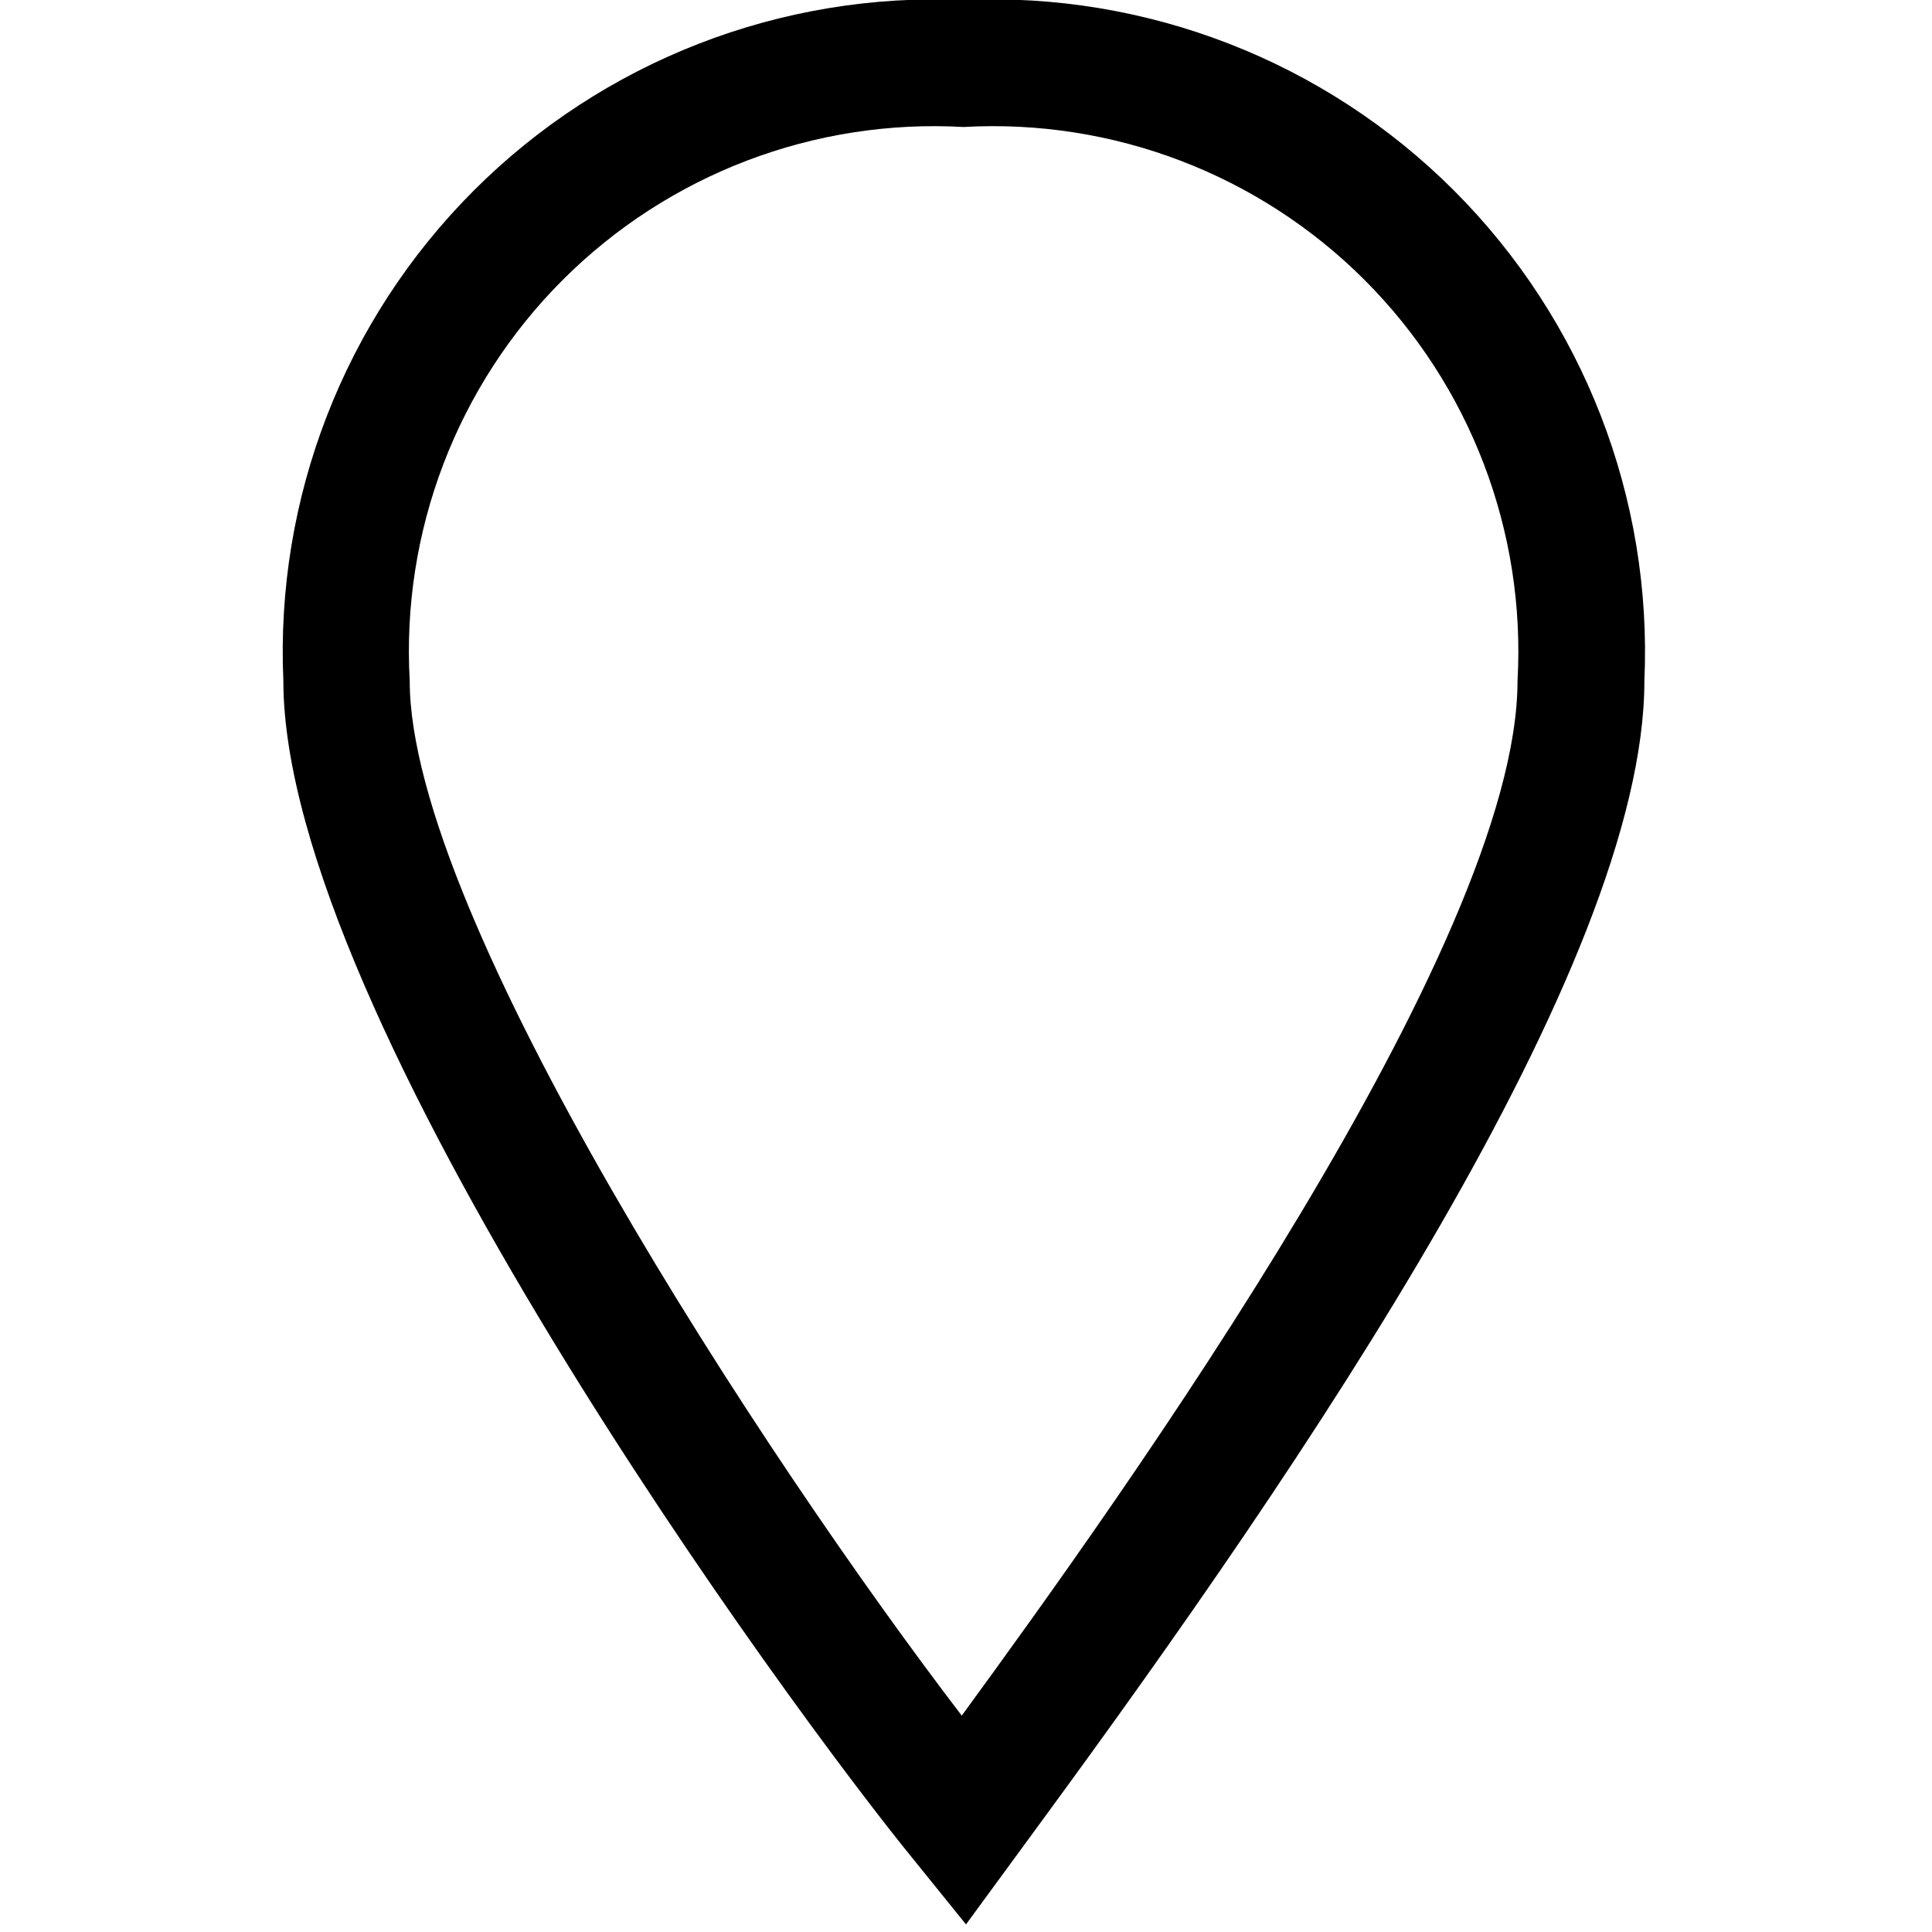
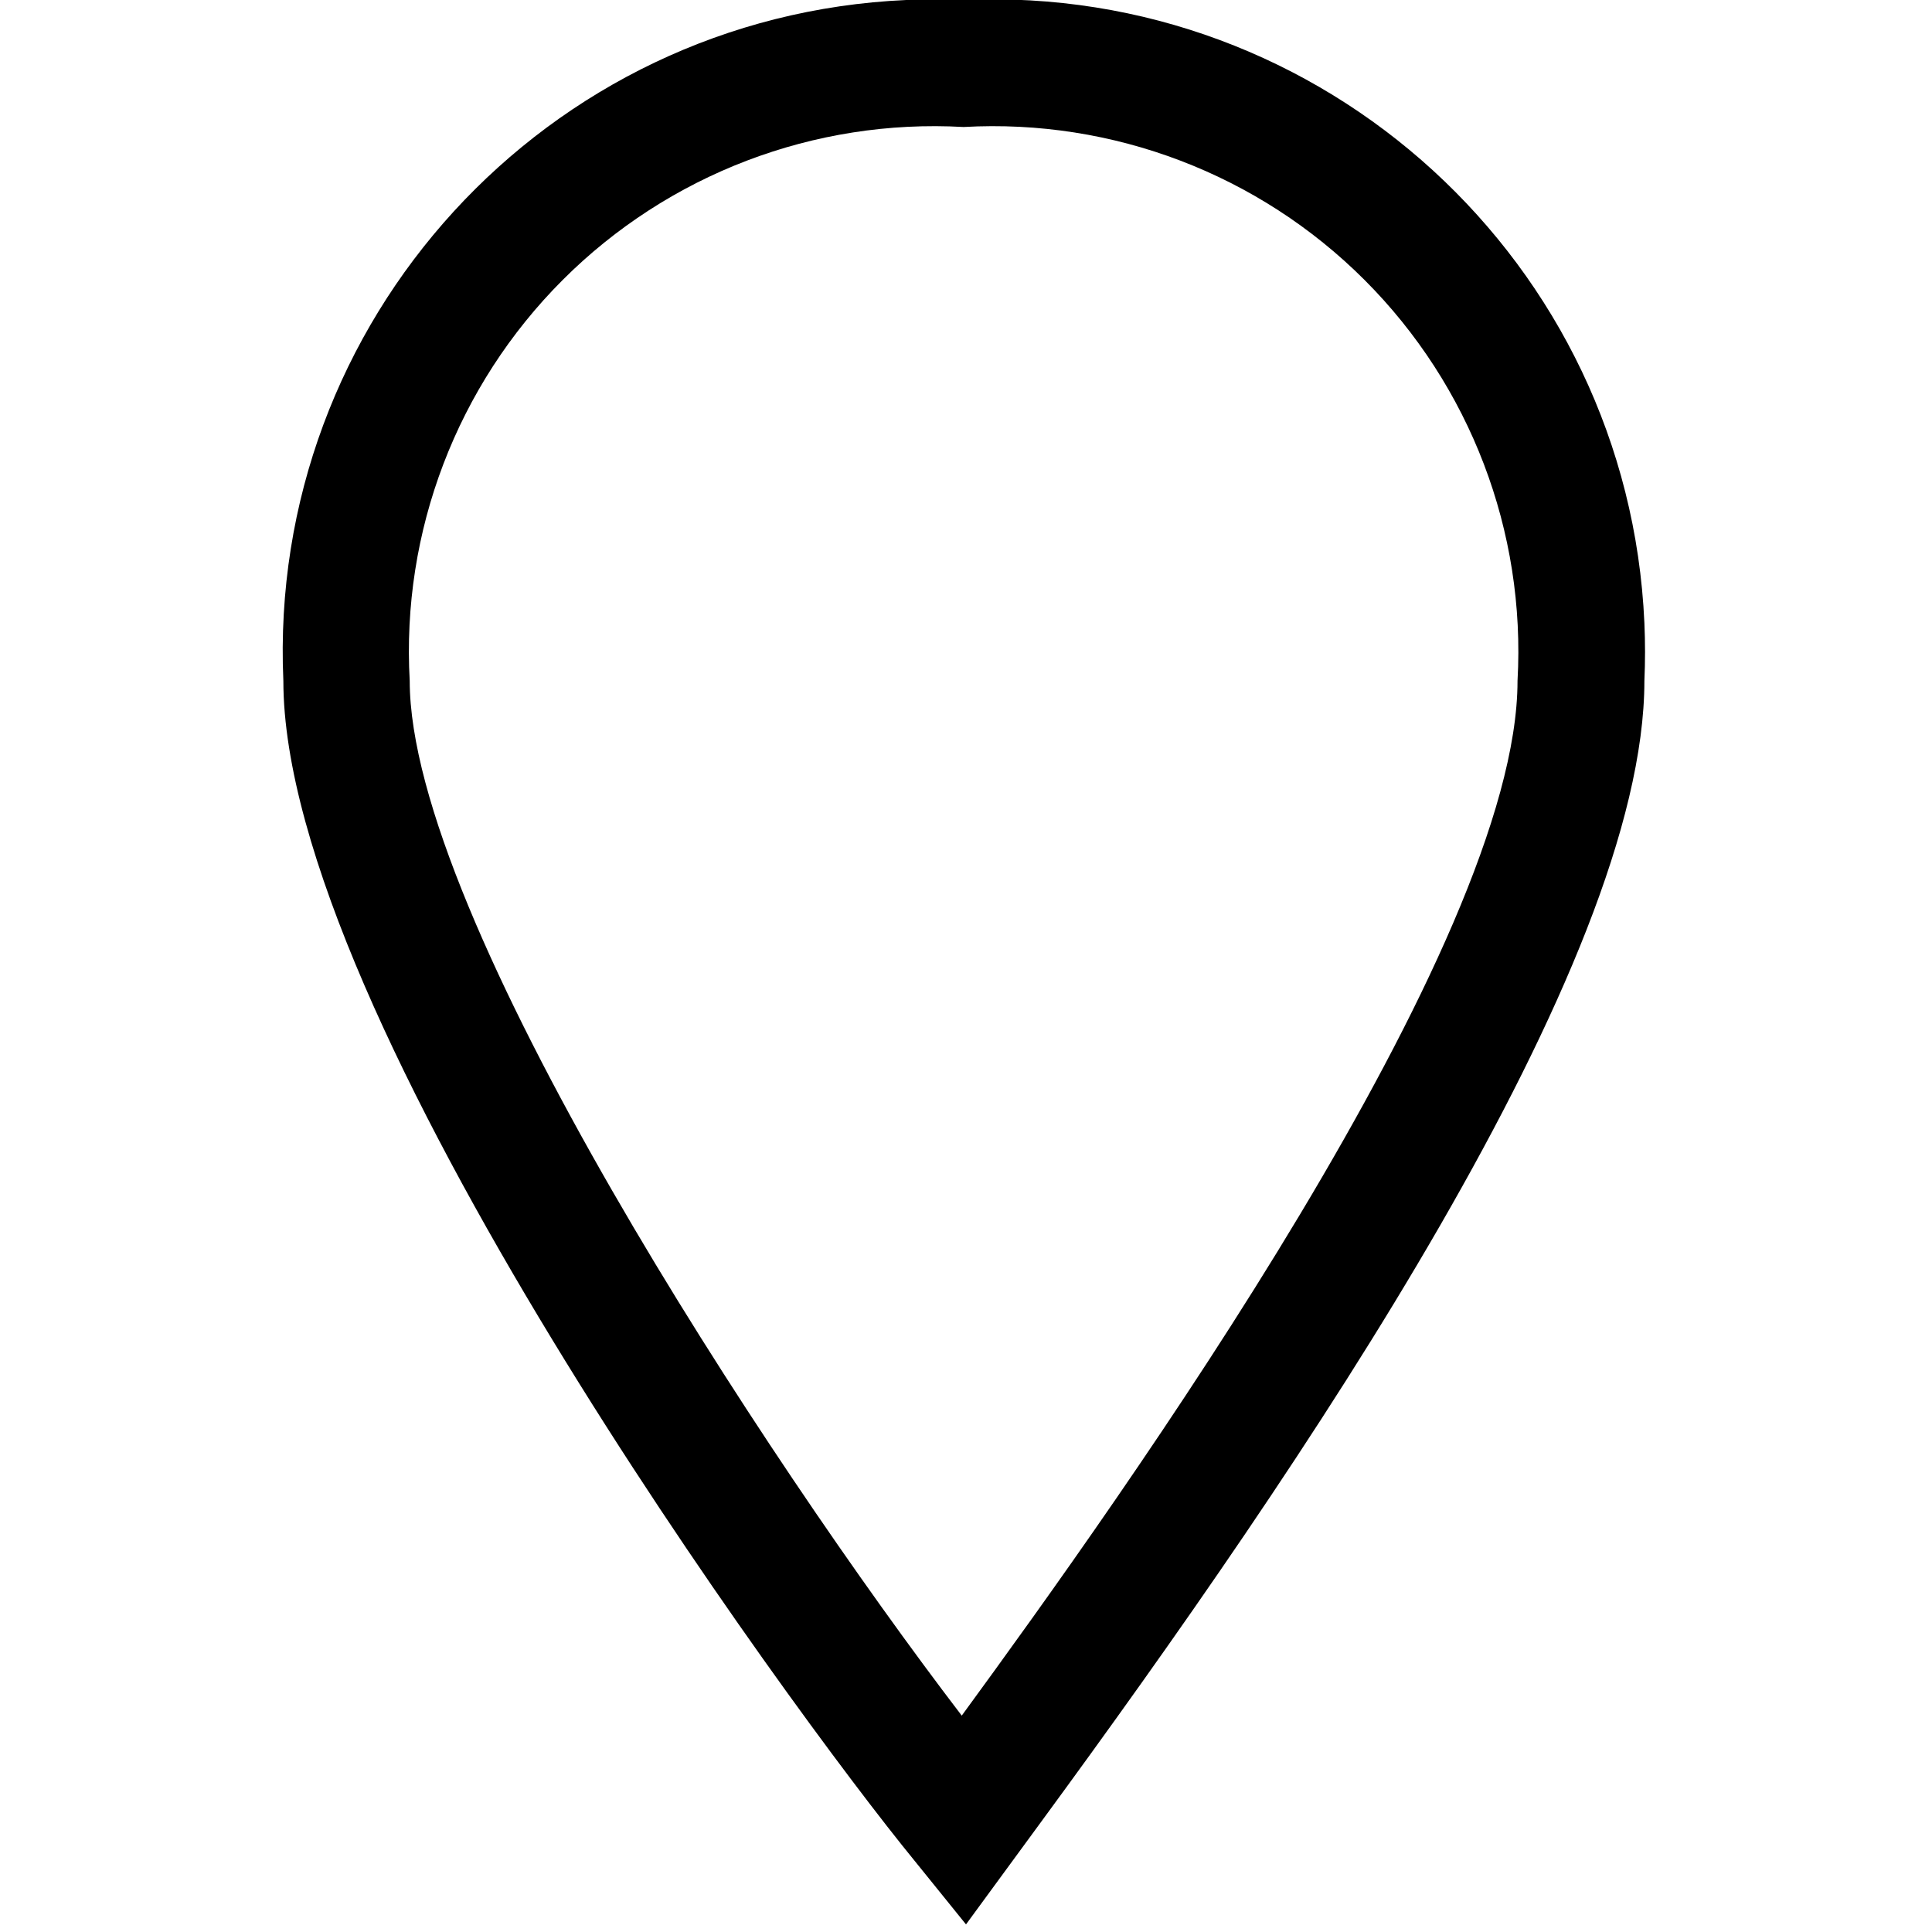
- <svg xmlns="http://www.w3.org/2000/svg" width="15" height="15" viewBox="0 0 15 15">
-   <g id="Layer_7" data-name="Layer 7">
-     <path d="M7.5,14.941l-.4-.495c-.973-1.189-4.9-6.556-4.9-9.16A5.066,5.066,0,0,1,7.481,0a5.066,5.066,0,0,1,5.286,5.286c0,2.213-2.669,6.111-4.678,8.851ZM7.481.986a4.077,4.077,0,0,0-4.3,4.3c0,1.832,2.759,6.038,4.286,8.034,1.25-1.71,4.315-5.989,4.315-8.034A4.077,4.077,0,0,0,7.481.986Z" />
-   </g>
+ <svg xmlns="http://www.w3.org/2000/svg" id="Layer_1" data-name="Layer 1" width="15" height="15" viewBox="0 0 15 15">
+   <path id="Layer_7" data-name="Layer 7" d="M7.5,14.941l-.4-.495c-.973-1.189-4.9-6.556-4.9-9.16A5.066,5.066,0,0,1,7.036,0q.222-.01.445,0a5.066,5.066,0,0,1,5.286,4.836q.01.225,0,.45c0,2.213-2.669,6.111-4.678,8.851ZM7.481.986a4.077,4.077,0,0,0-4.3,4.3c0,1.832,2.759,6.038,4.286,8.034,1.25-1.71,4.315-5.989,4.315-8.034a4.077,4.077,0,0,0-4.3-4.3Z" />
</svg>
